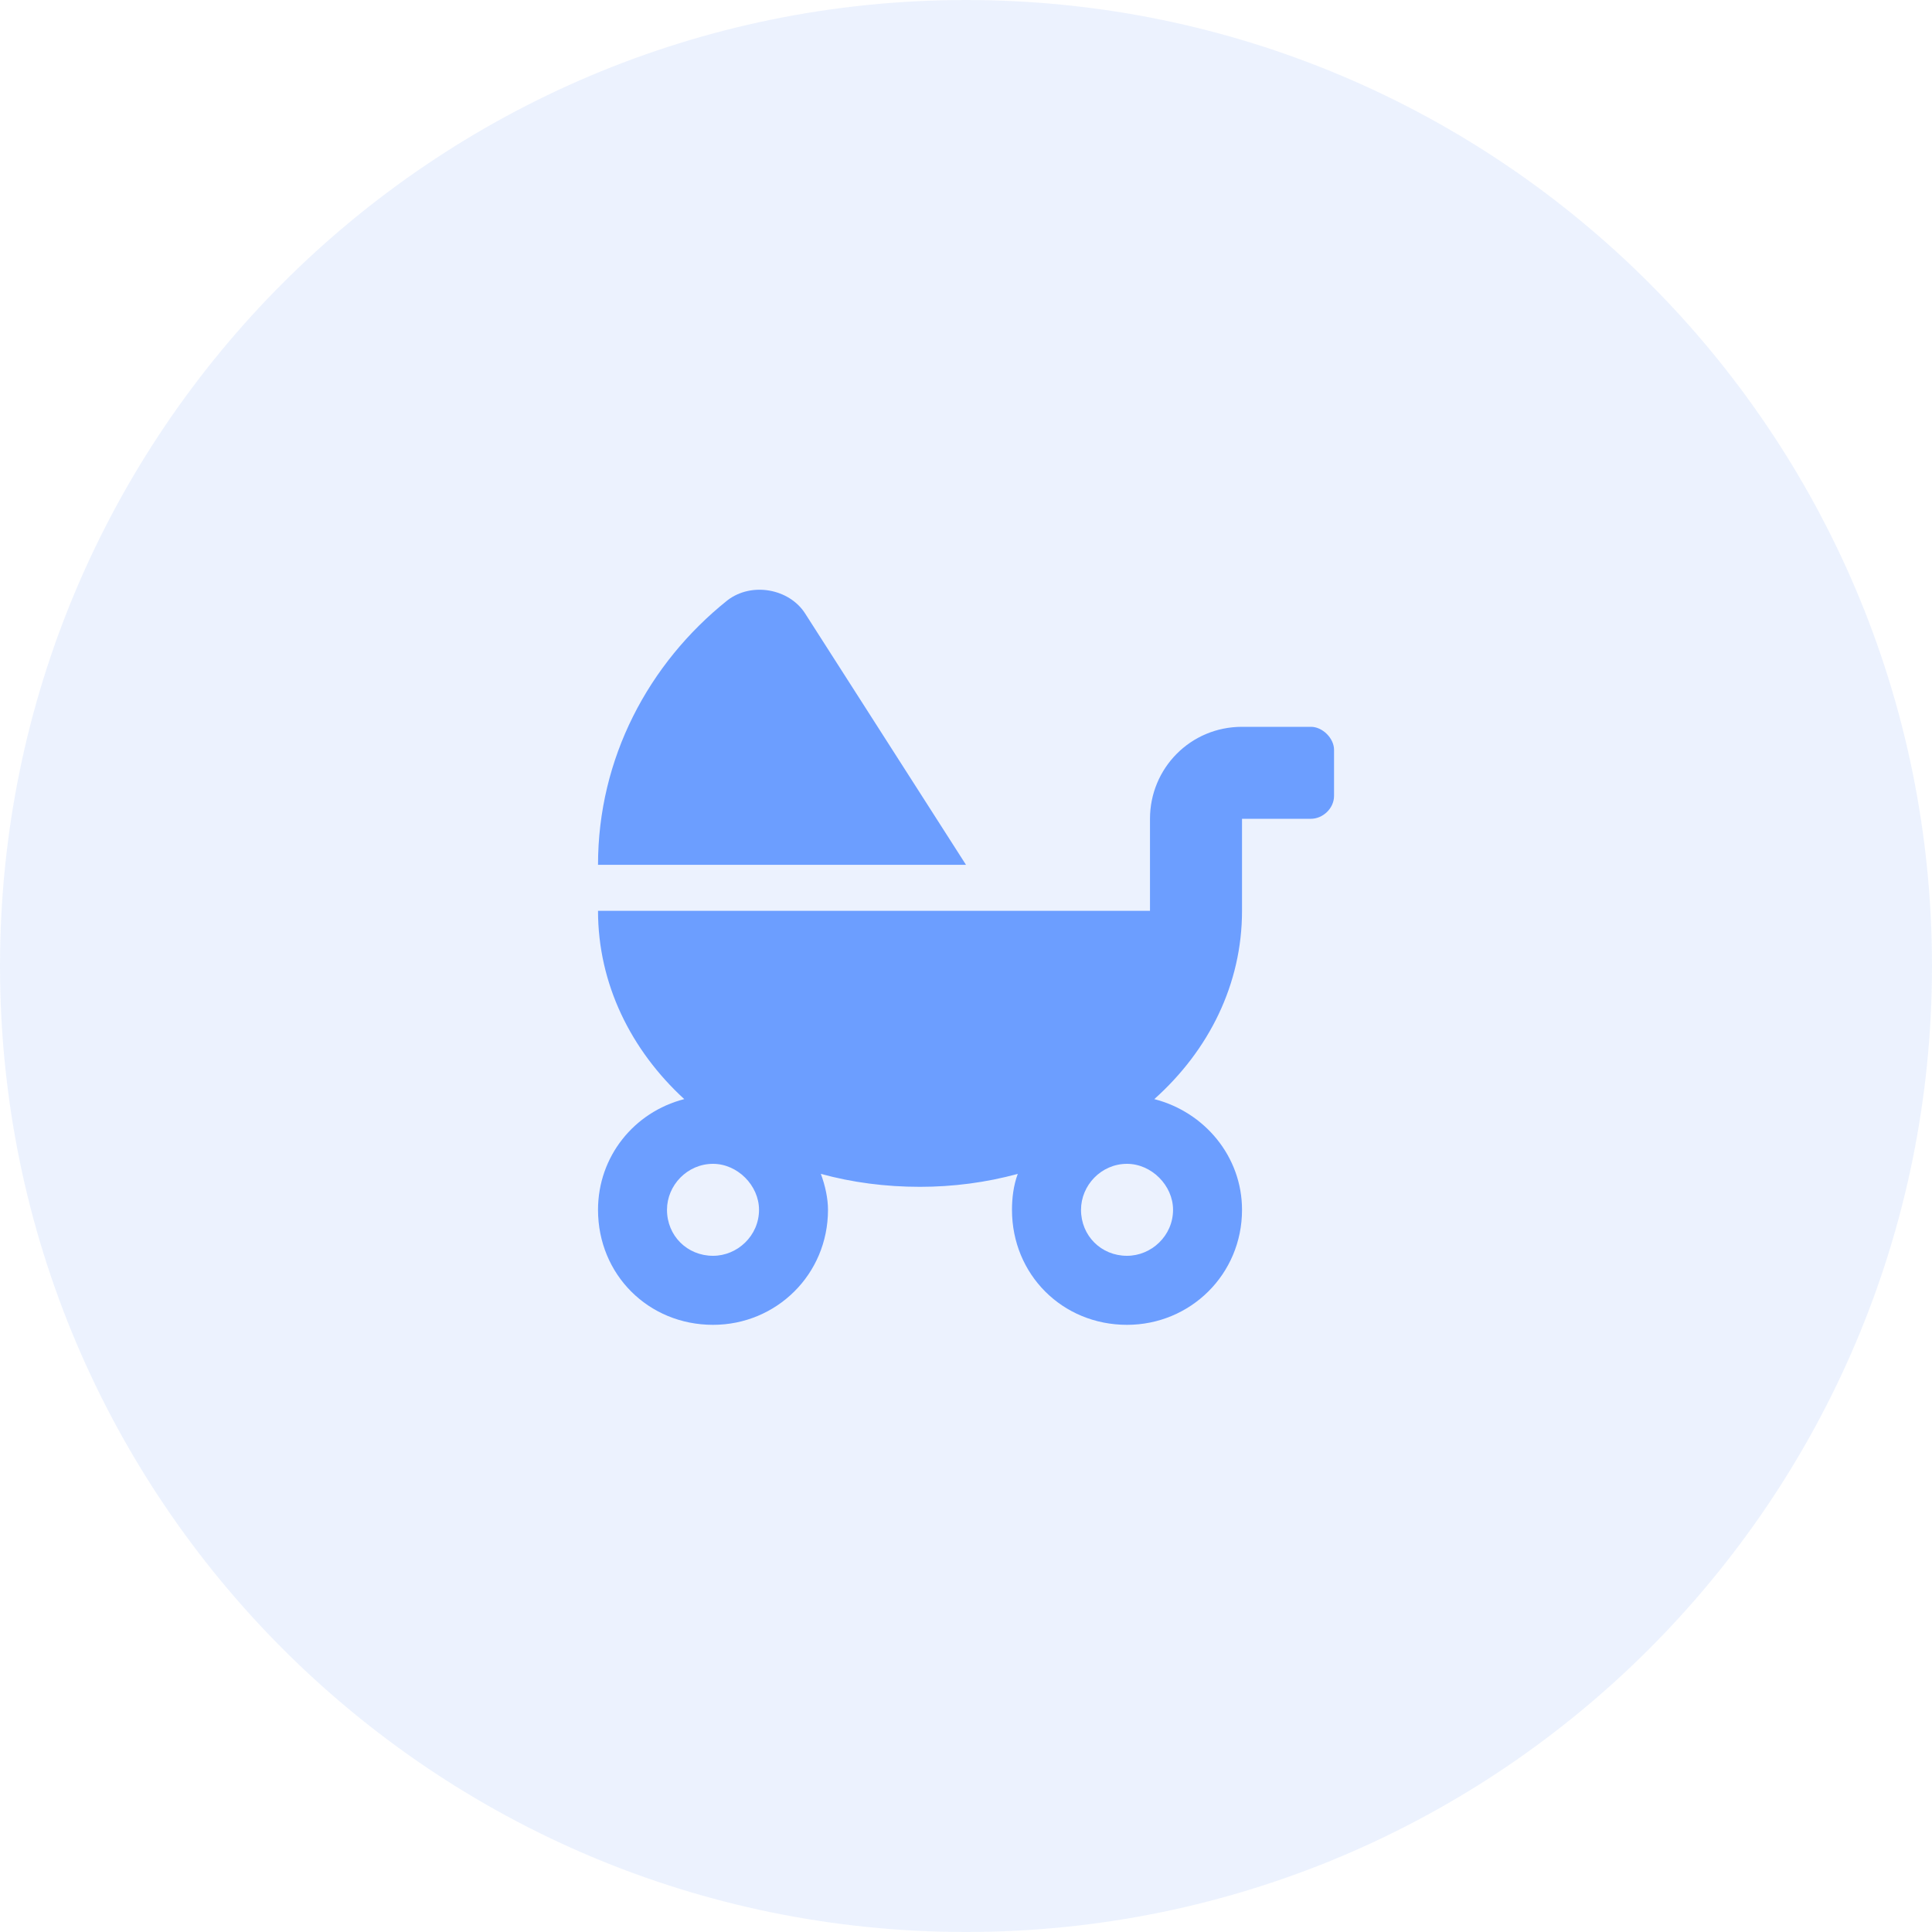
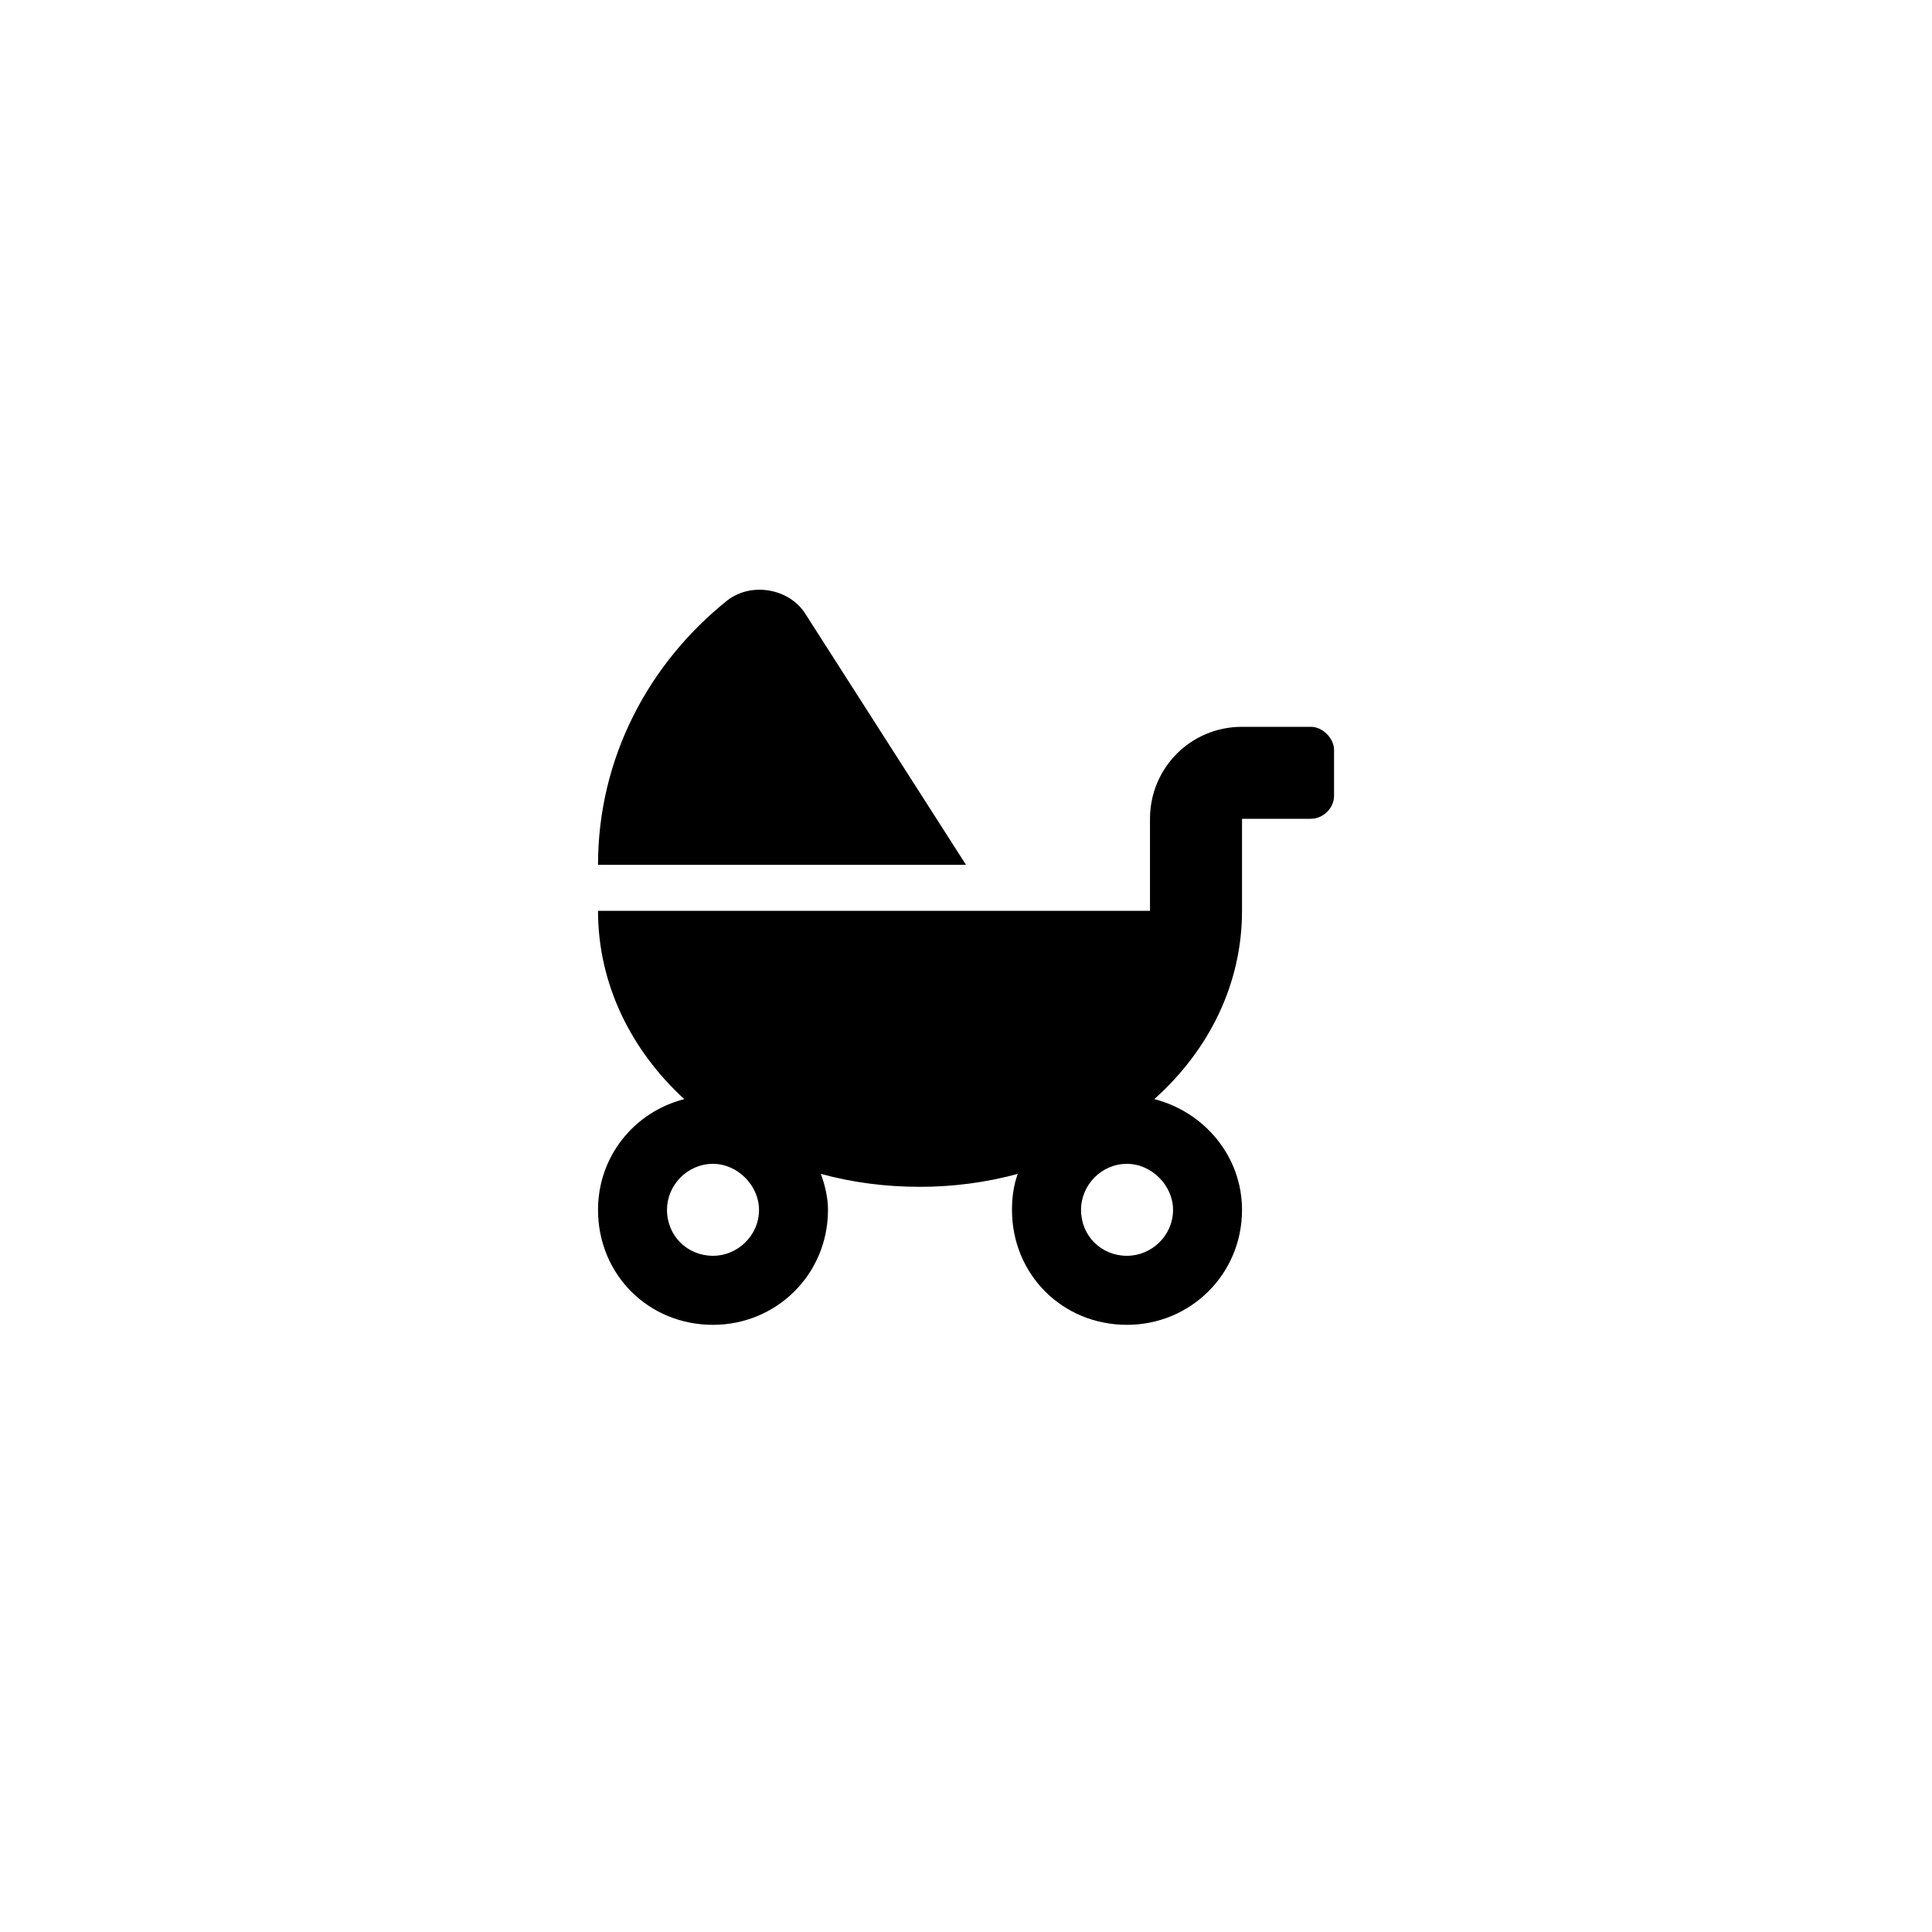
<svg xmlns="http://www.w3.org/2000/svg" width="30" height="30" viewBox="0 0 30 30" fill="none">
-   <rect opacity="0.1" width="30" height="30" rx="15" fill="#427FF5" />
-   <path d="M12.5 9.523C12.255 9.143 11.674 9.031 11.295 9.322C10.067 10.304 9.286 11.777 9.286 13.429H15L12.5 9.523ZM20.357 11.286H19.286C18.482 11.286 17.857 11.933 17.857 12.714V14.143H9.286C9.286 15.281 9.799 16.308 10.625 17.067C9.844 17.268 9.286 17.96 9.286 18.786C9.286 19.79 10.067 20.572 11.072 20.572C12.054 20.572 12.857 19.79 12.857 18.786C12.857 18.607 12.813 18.407 12.746 18.228C13.237 18.362 13.75 18.429 14.286 18.429C14.799 18.429 15.313 18.362 15.804 18.228C15.737 18.407 15.714 18.607 15.714 18.786C15.714 19.79 16.496 20.572 17.5 20.572C18.482 20.572 19.286 19.79 19.286 18.786C19.286 17.96 18.706 17.268 17.924 17.067C18.773 16.308 19.286 15.281 19.286 14.143V12.714H20.357C20.536 12.714 20.715 12.558 20.715 12.357V11.643C20.715 11.464 20.536 11.286 20.357 11.286ZM11.072 19.5C10.67 19.5 10.357 19.188 10.357 18.786C10.357 18.407 10.67 18.072 11.072 18.072C11.451 18.072 11.786 18.407 11.786 18.786C11.786 19.188 11.451 19.5 11.072 19.5ZM18.215 18.786C18.215 19.188 17.88 19.5 17.5 19.5C17.098 19.5 16.786 19.188 16.786 18.786C16.786 18.407 17.098 18.072 17.5 18.072C17.88 18.072 18.215 18.407 18.215 18.786Z" fill="#6C9EFF" />
+   <rect opacity="0.1" width="30" height="30" rx="15" />
+   <path d="M12.5 9.523C12.255 9.143 11.674 9.031 11.295 9.322C10.067 10.304 9.286 11.777 9.286 13.429H15L12.5 9.523ZM20.357 11.286H19.286C18.482 11.286 17.857 11.933 17.857 12.714V14.143H9.286C9.286 15.281 9.799 16.308 10.625 17.067C9.844 17.268 9.286 17.96 9.286 18.786C9.286 19.79 10.067 20.572 11.072 20.572C12.054 20.572 12.857 19.79 12.857 18.786C12.857 18.607 12.813 18.407 12.746 18.228C13.237 18.362 13.75 18.429 14.286 18.429C14.799 18.429 15.313 18.362 15.804 18.228C15.737 18.407 15.714 18.607 15.714 18.786C15.714 19.79 16.496 20.572 17.5 20.572C18.482 20.572 19.286 19.79 19.286 18.786C19.286 17.96 18.706 17.268 17.924 17.067C18.773 16.308 19.286 15.281 19.286 14.143V12.714H20.357C20.536 12.714 20.715 12.558 20.715 12.357V11.643C20.715 11.464 20.536 11.286 20.357 11.286ZM11.072 19.5C10.67 19.5 10.357 19.188 10.357 18.786C10.357 18.407 10.67 18.072 11.072 18.072C11.451 18.072 11.786 18.407 11.786 18.786C11.786 19.188 11.451 19.5 11.072 19.5ZM18.215 18.786C18.215 19.188 17.88 19.5 17.5 19.5C17.098 19.5 16.786 19.188 16.786 18.786C16.786 18.407 17.098 18.072 17.5 18.072C17.88 18.072 18.215 18.407 18.215 18.786Z" fill="#000000" />
</svg>
